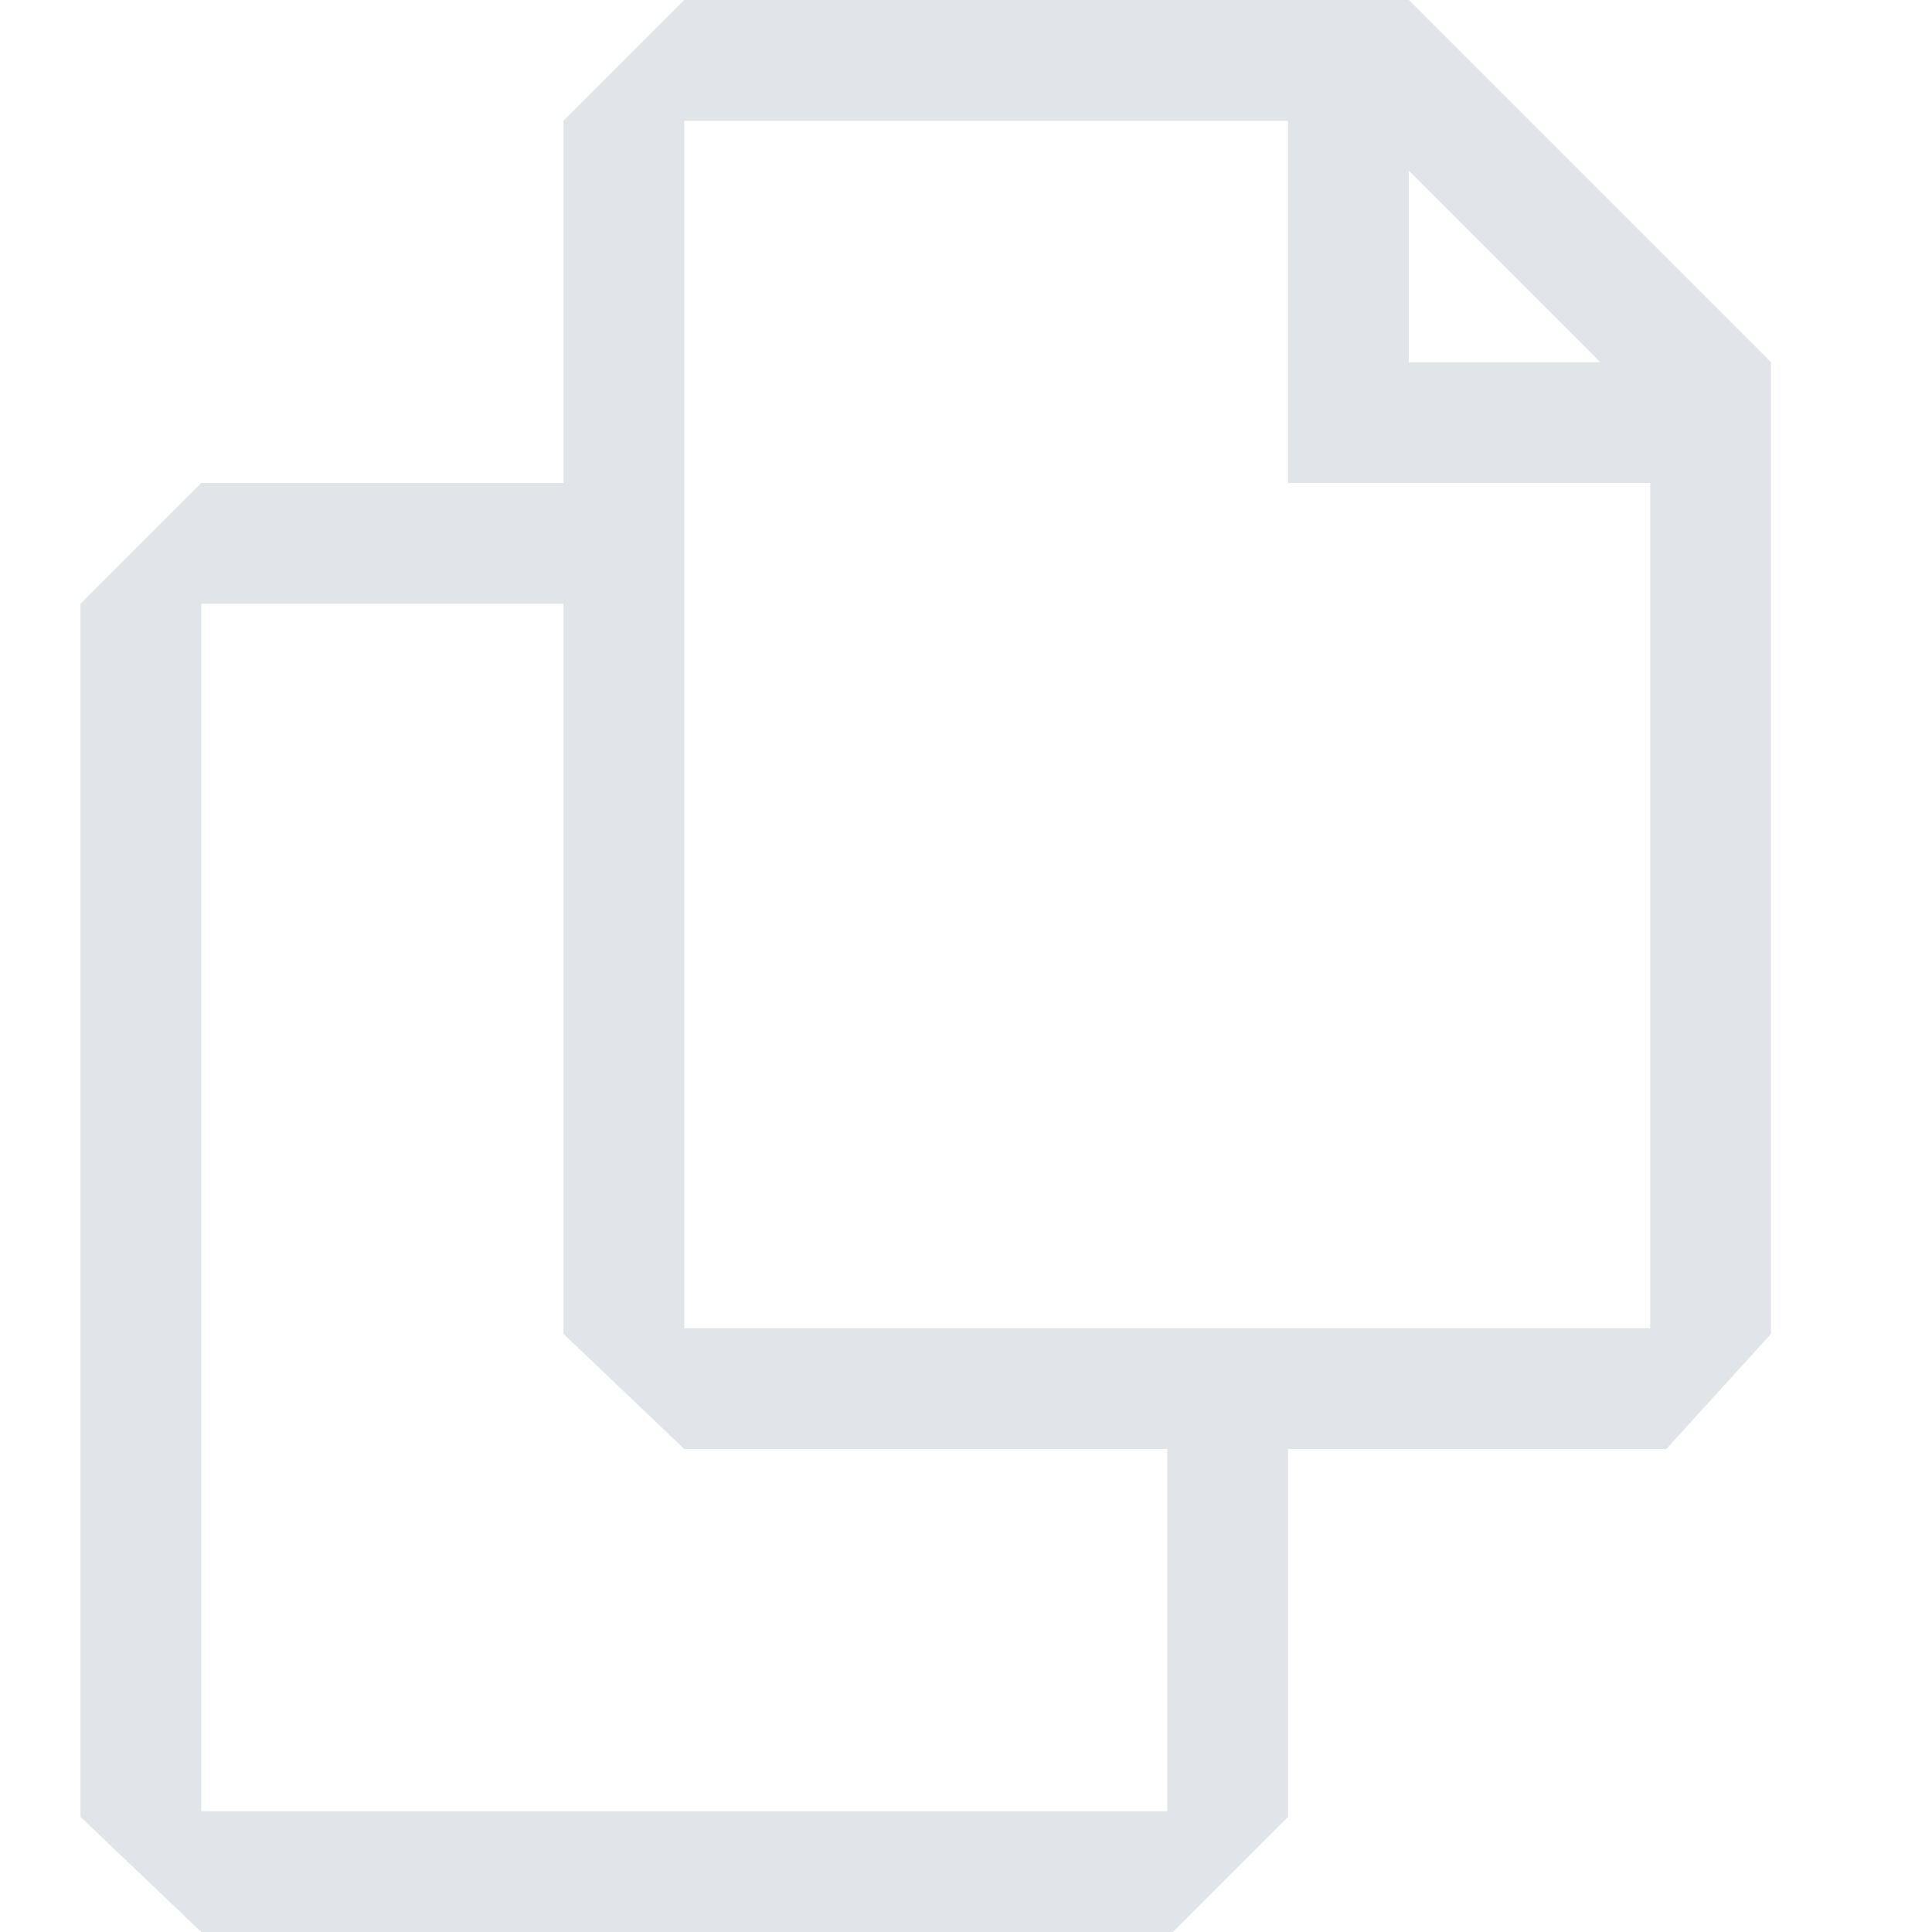
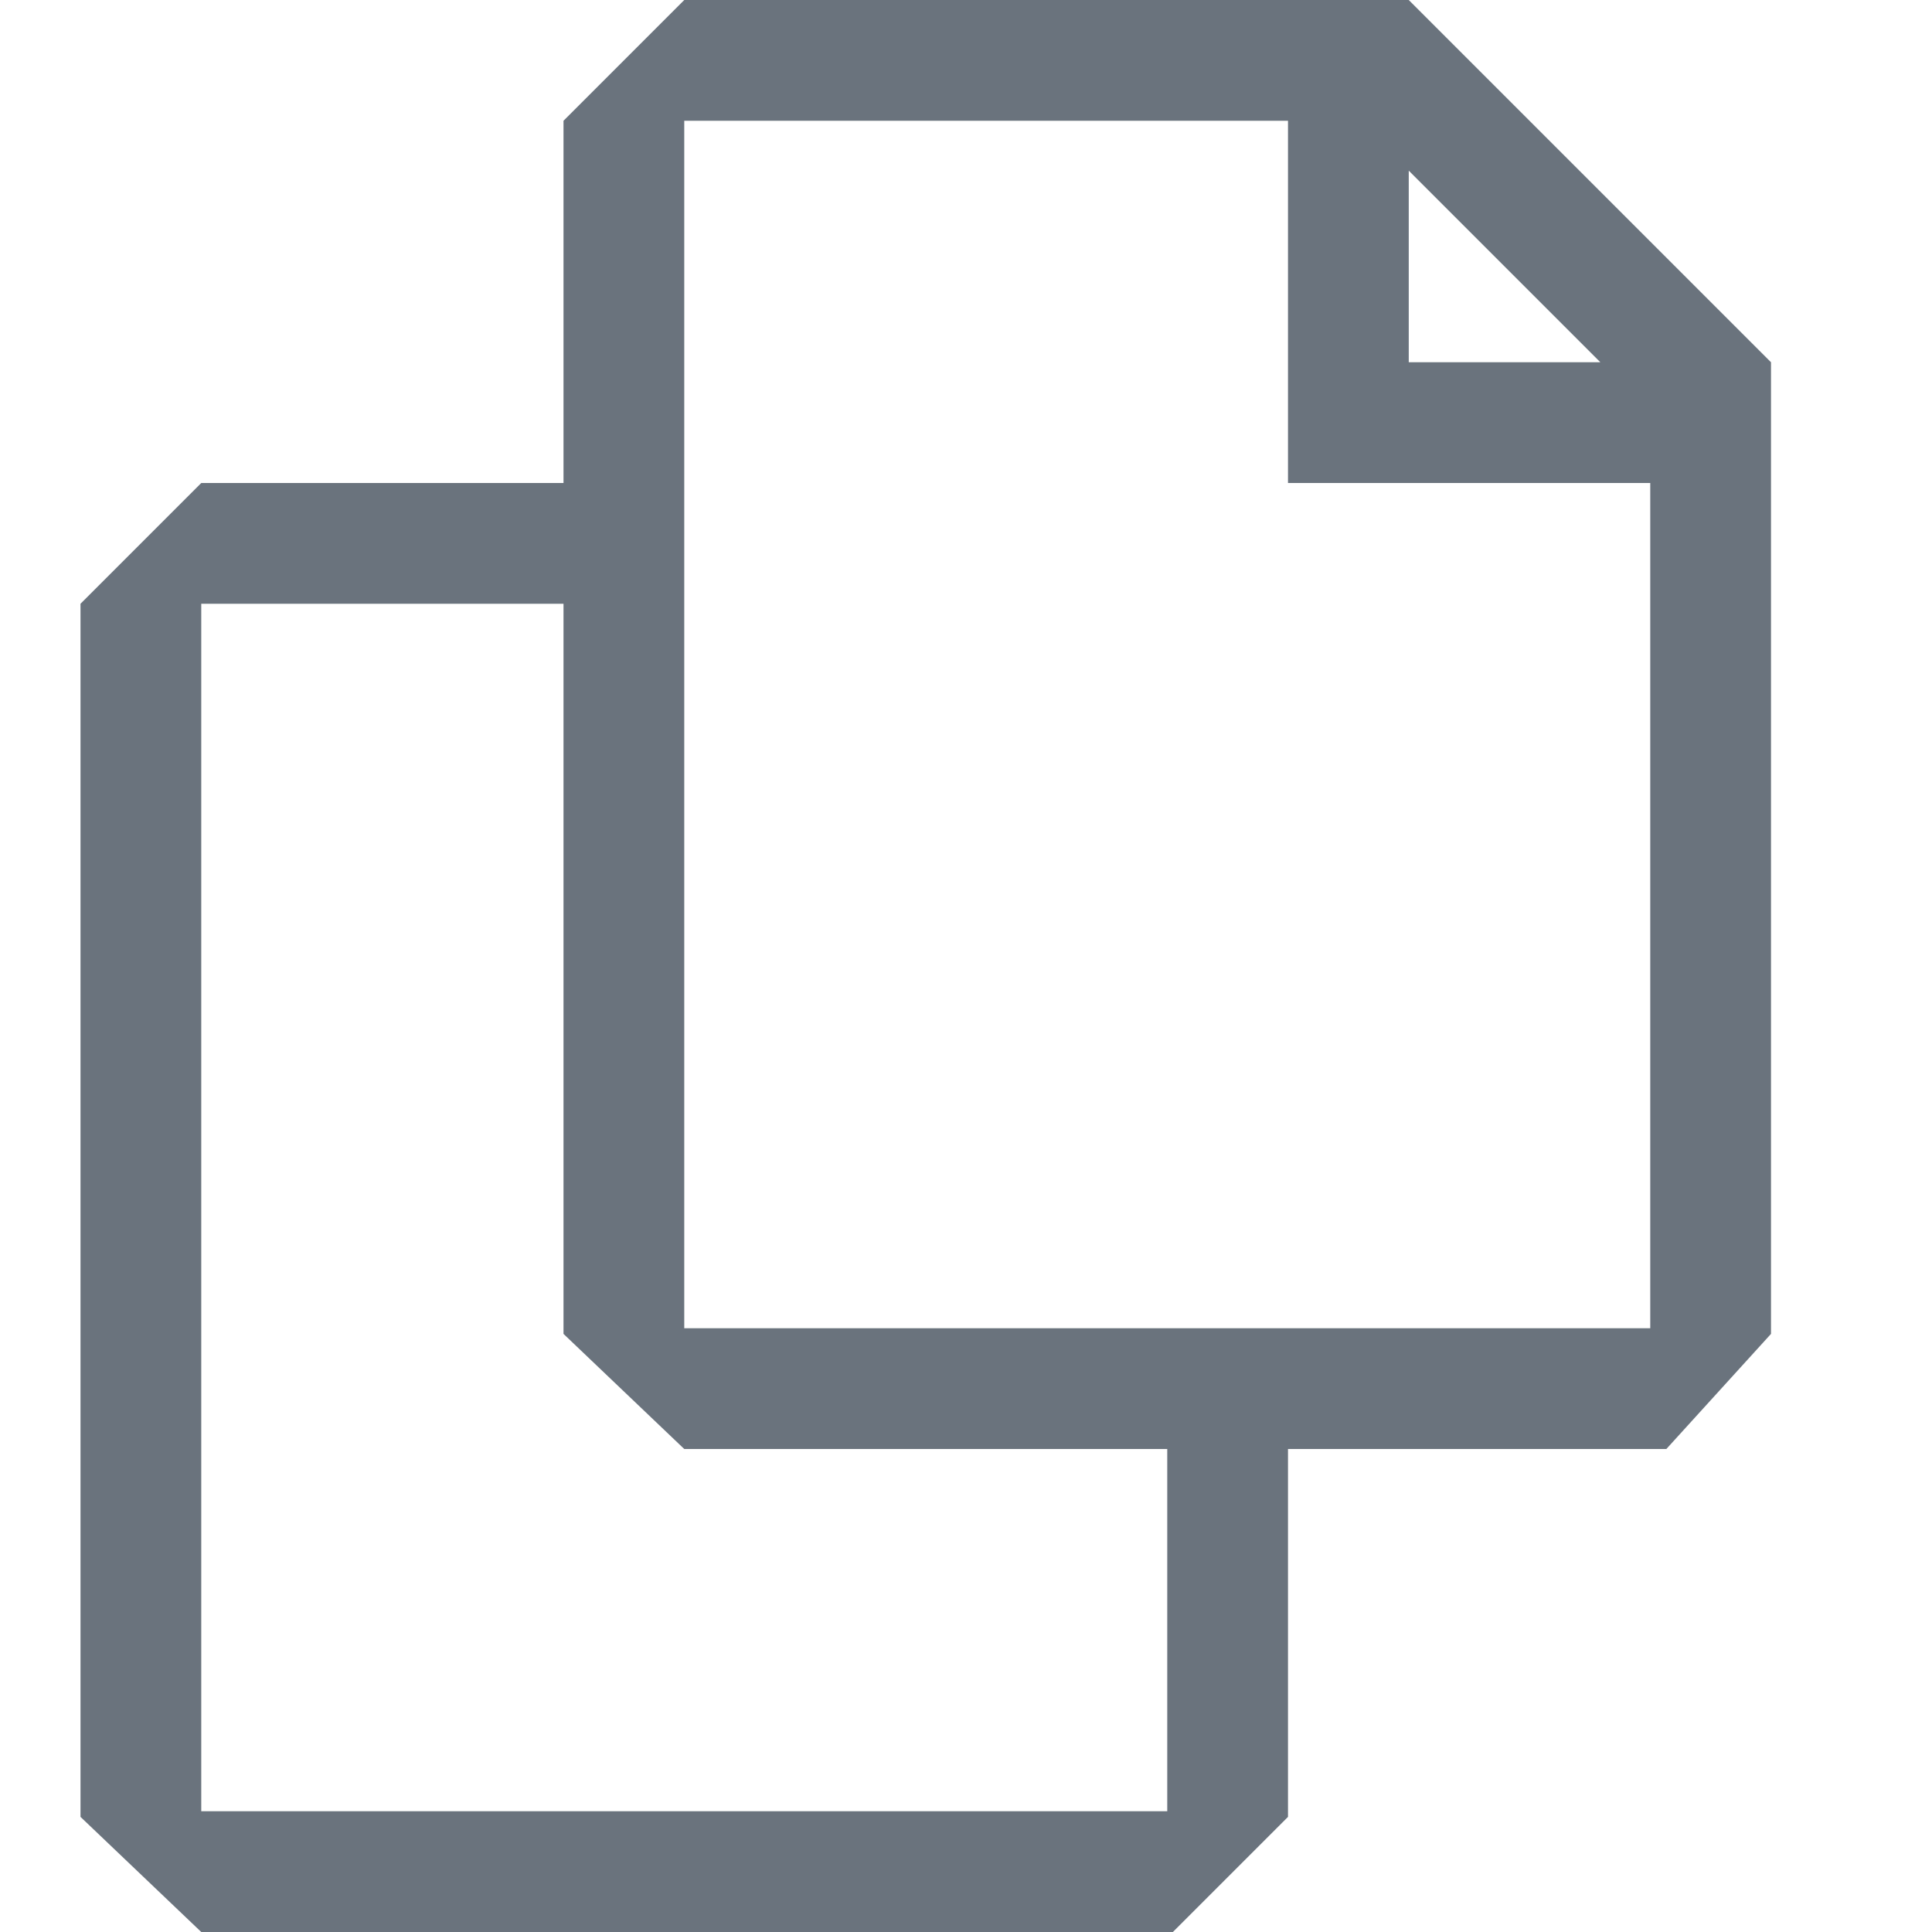
- <svg xmlns="http://www.w3.org/2000/svg" width="24" height="24" viewBox="0 0 24 24" fill="rgb(225, 228, 232)" class="Sidebar_icon__czDJe">
+ <svg xmlns="http://www.w3.org/2000/svg" width="24" height="24" viewBox="0 0 24 24" fill="rgb(106, 115, 125)" class="Sidebar_icon__czDJe">
  <path d="M17.5 0h-9L7 1.5V6H2.5L1 7.5v15.07L2.5 24h12.07L16 22.57V18h4.7l1.3-1.43V4.5L17.5 0zm0 2.12l2.38 2.38H17.5V2.12zm-3 20.38h-12v-15H7v9.07L8.5 18h6v4.5zm6-6h-12v-15H16V6h4.5v10.5z" />
</svg>
